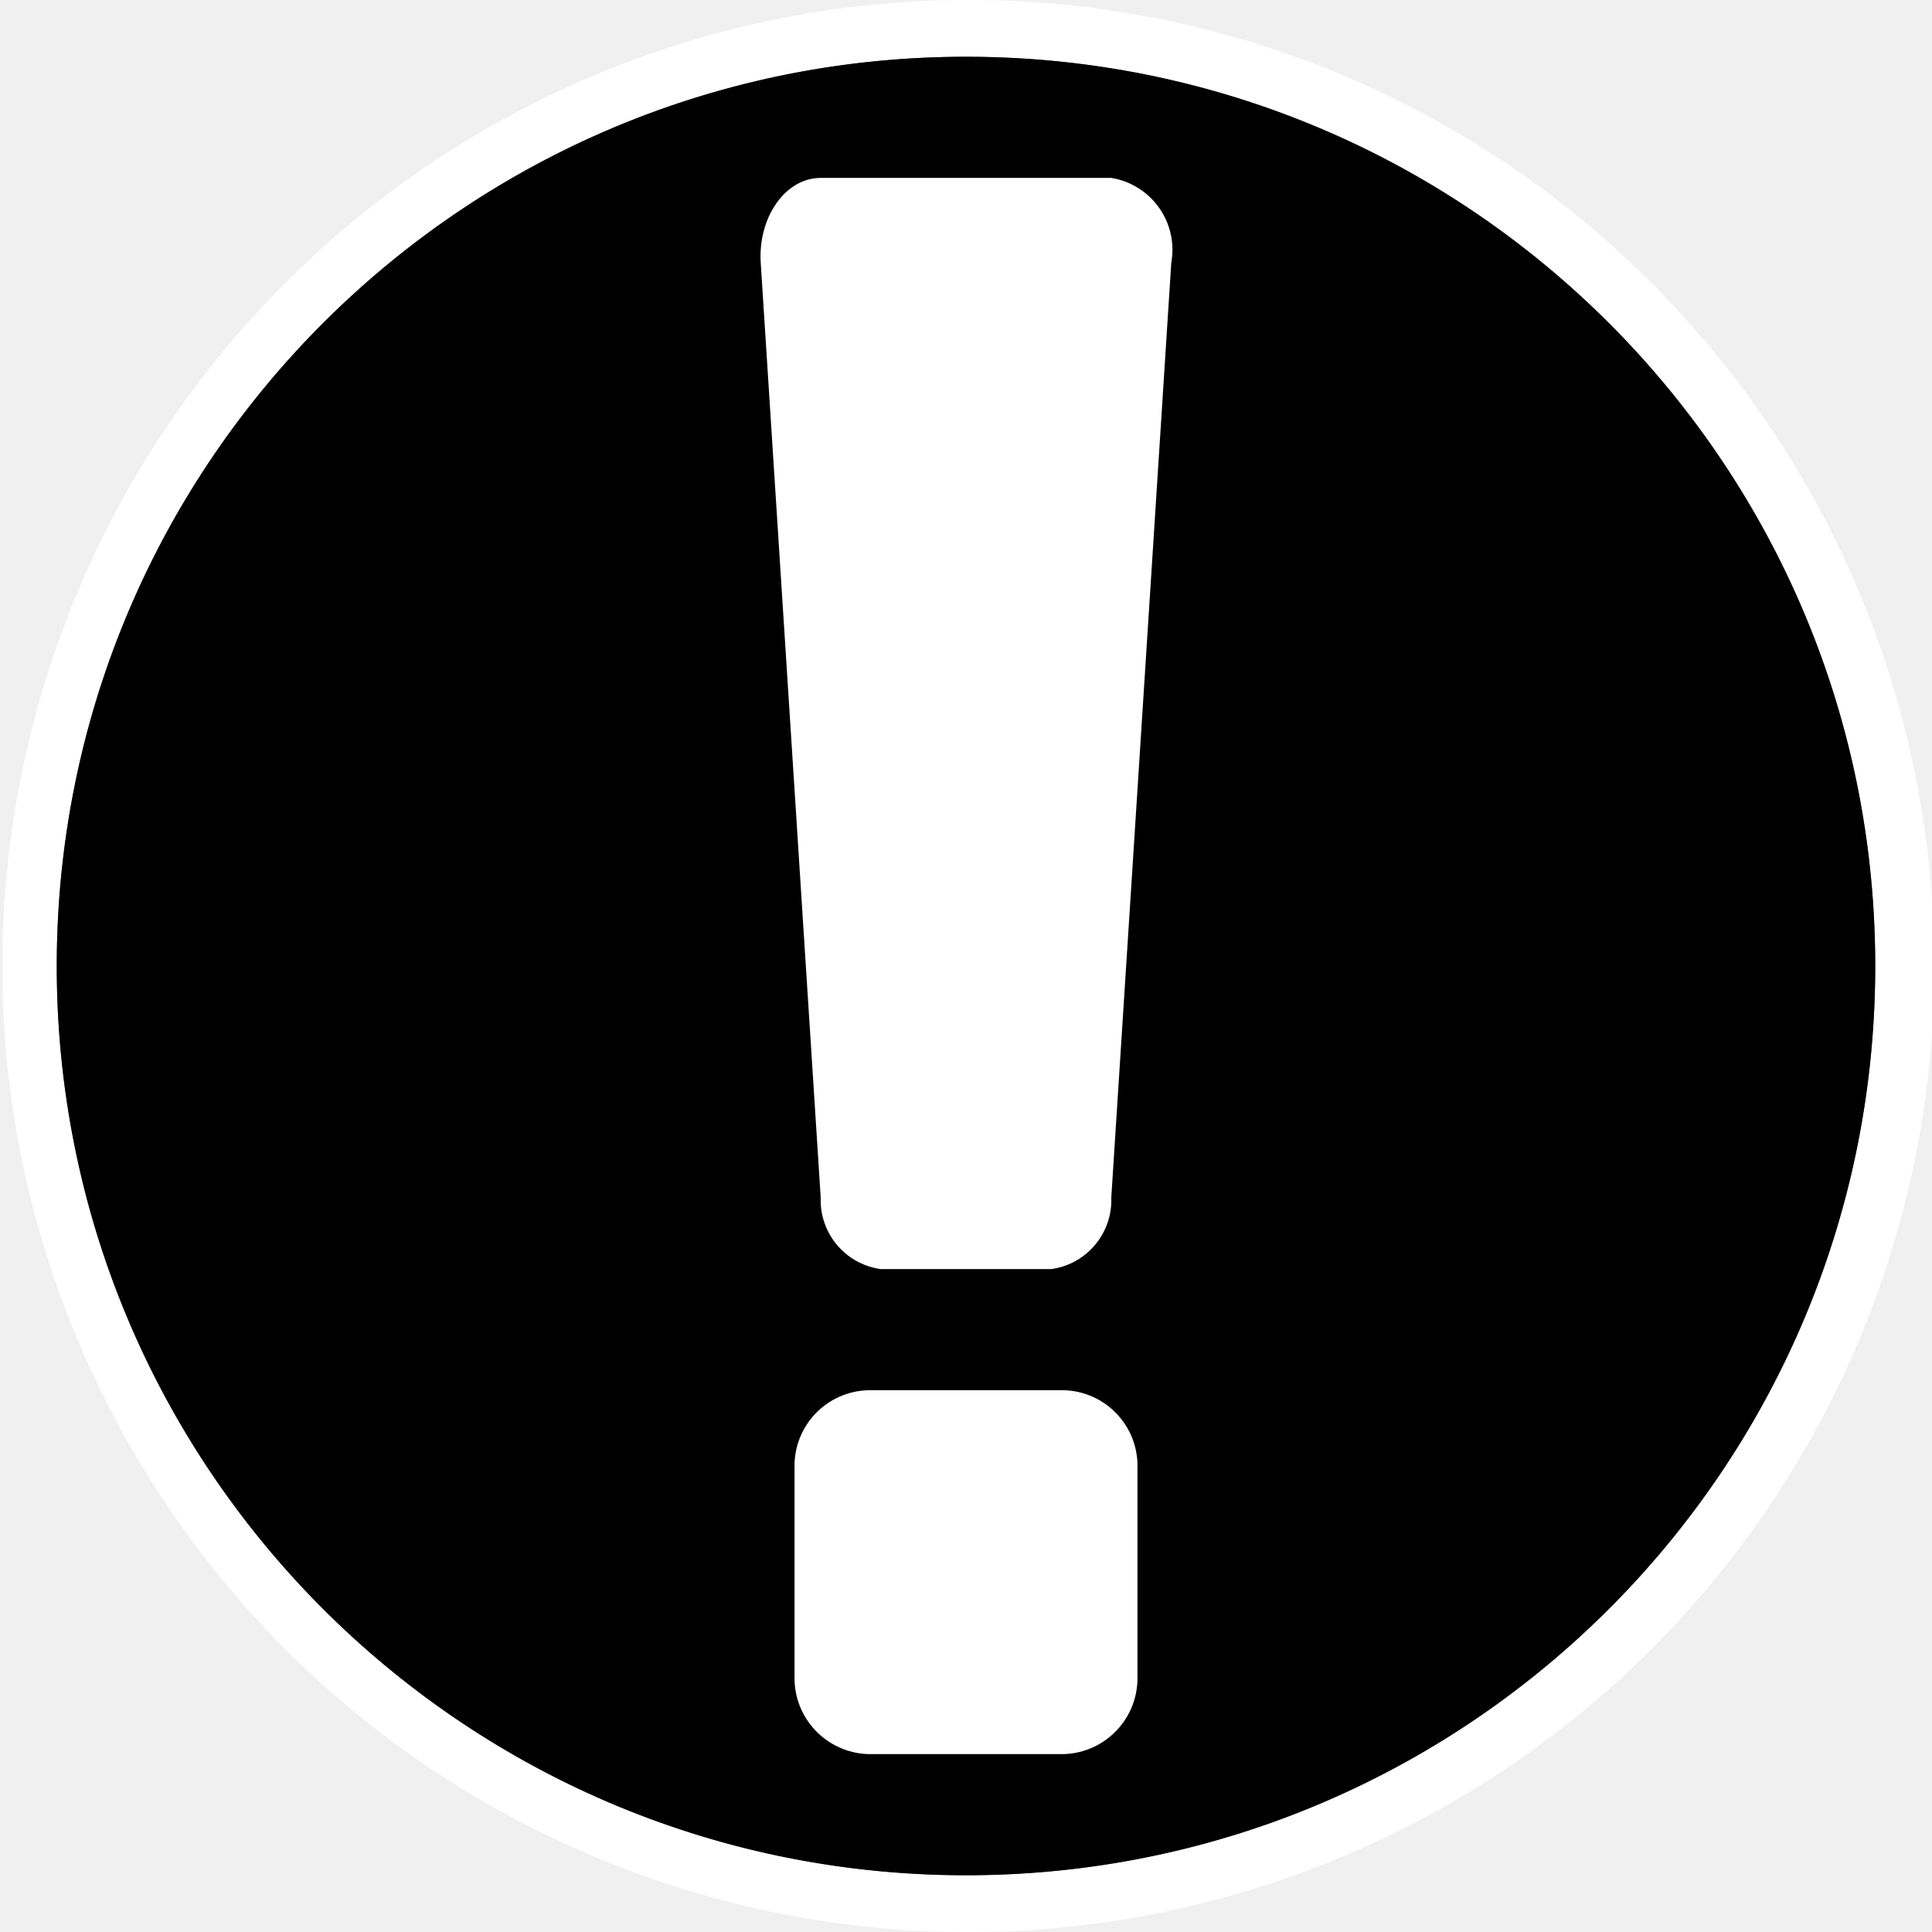
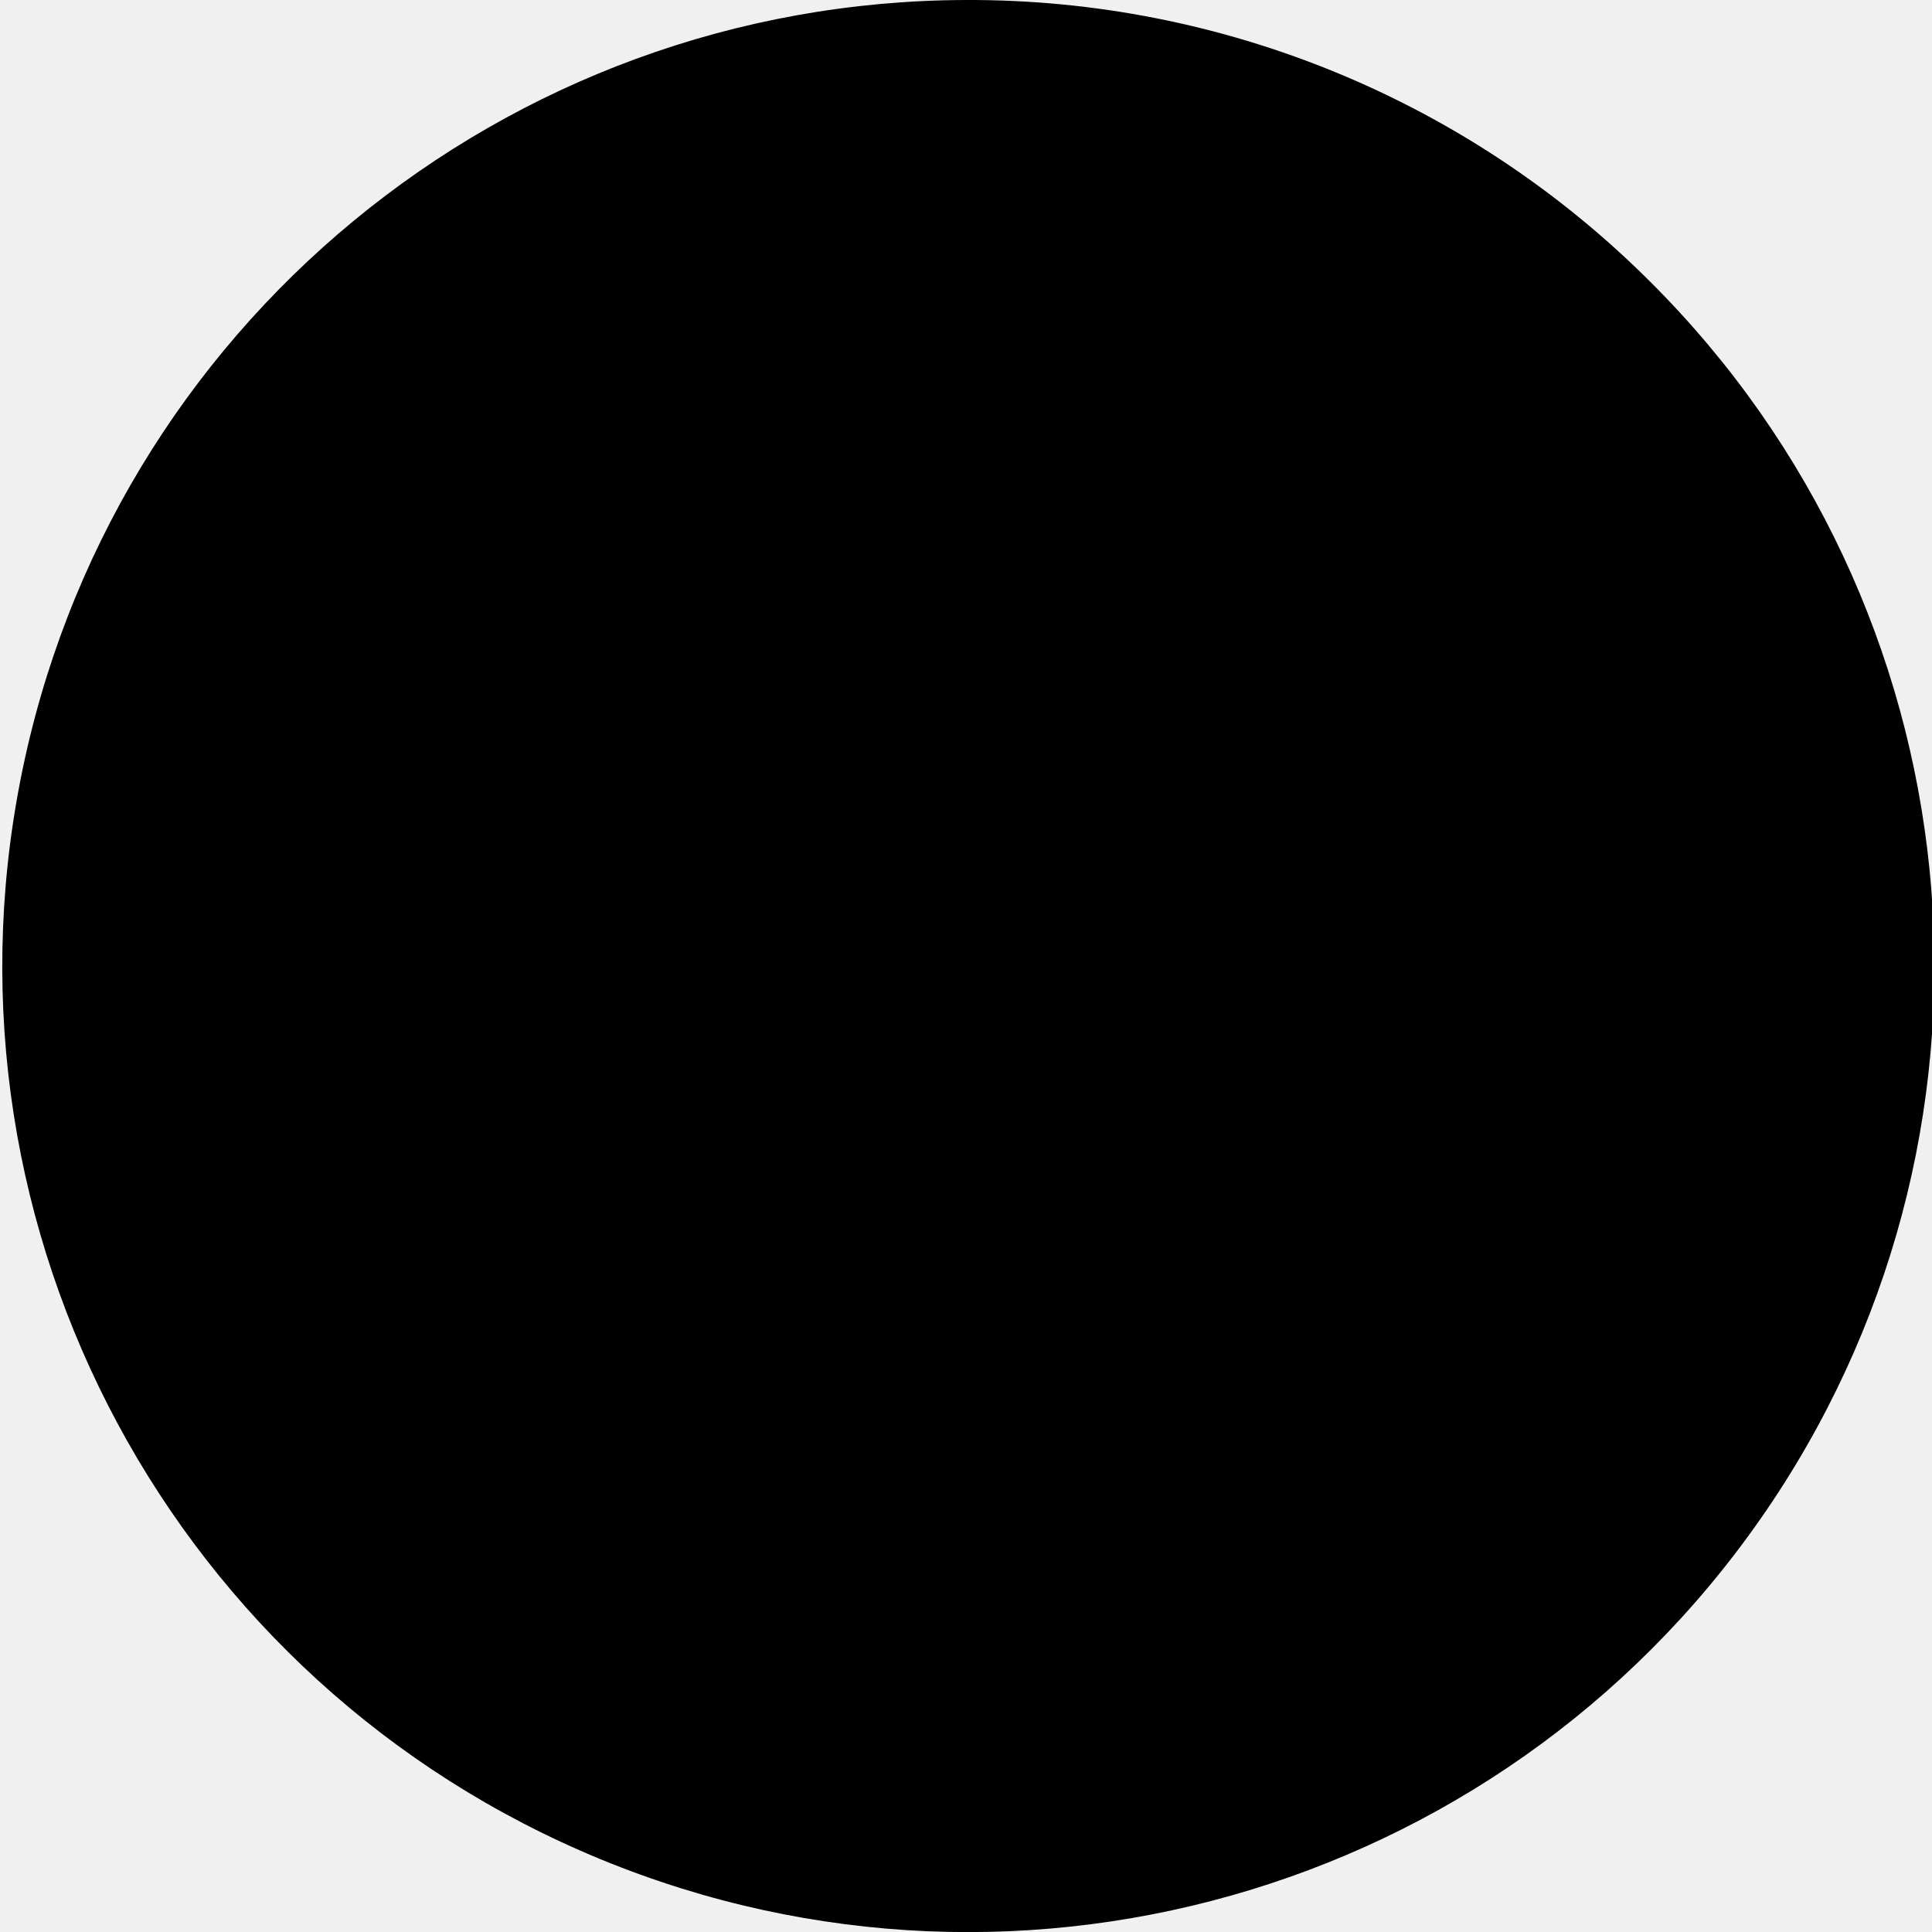
- <svg xmlns="http://www.w3.org/2000/svg" viewBox="0 0 48 48">
-   <path d="m24 0a24 24 0 1 0 17 7 23.93 23.93 0 0 0 -17-7z" fill="#fff" fill-rule="evenodd" />
-   <circle cx="24" cy="24" fill="#606060" r="22.59" />
-   <path d="m23.89 46.59a22.59 22.59 0 1 0 -22.48-22.7 22.59 22.59 0 0 0 22.48 22.7z" fill-rule="evenodd" />
-   <g fill="#fff">
+ <svg xmlns="http://www.w3.org/2000/svg" viewBox="0 0 48 48" class="c-icon-alert-circle">
+   <path d="m24 0a24 24 0 1 0 17 7 23.93 23.93 0 0 0 -17-7z" class="c-icon-alert-circle__outline" fill-rule="evenodd" />
+   <circle cx="24" cy="24" class="c-icon-alert-circle__circle" r="22.59" />
+   <path d="m23.89 46.59a22.59 22.59 0 1 0 -22.48-22.7 22.59 22.59 0 0 0 22.48 22.7z" class="c-icon-alert-circle__circle-fill" fill-rule="evenodd" />
+   <g class="c-icon-alert-circle__exclamation-point">
    <path d="m20.39 4.42h7.22a1.81 1.81 0 0 1 1.49 2.11l-1.49 23.22a1.73 1.73 0 0 1 -1.49 1.78h-4.24a1.73 1.73 0 0 1 -1.49-1.78l-1.49-23.22c-.07-1.13.61-2.11 1.49-2.11" />
    <path d="m21.57 34.54h4.87a1.88 1.88 0 0 1 1.82 1.93v5.17a1.89 1.89 0 0 1 -1.82 1.94h-4.87a1.89 1.89 0 0 1 -1.83-1.94v-5.17a1.88 1.88 0 0 1 1.83-1.93" fill-rule="evenodd" />
  </g>
</svg>
